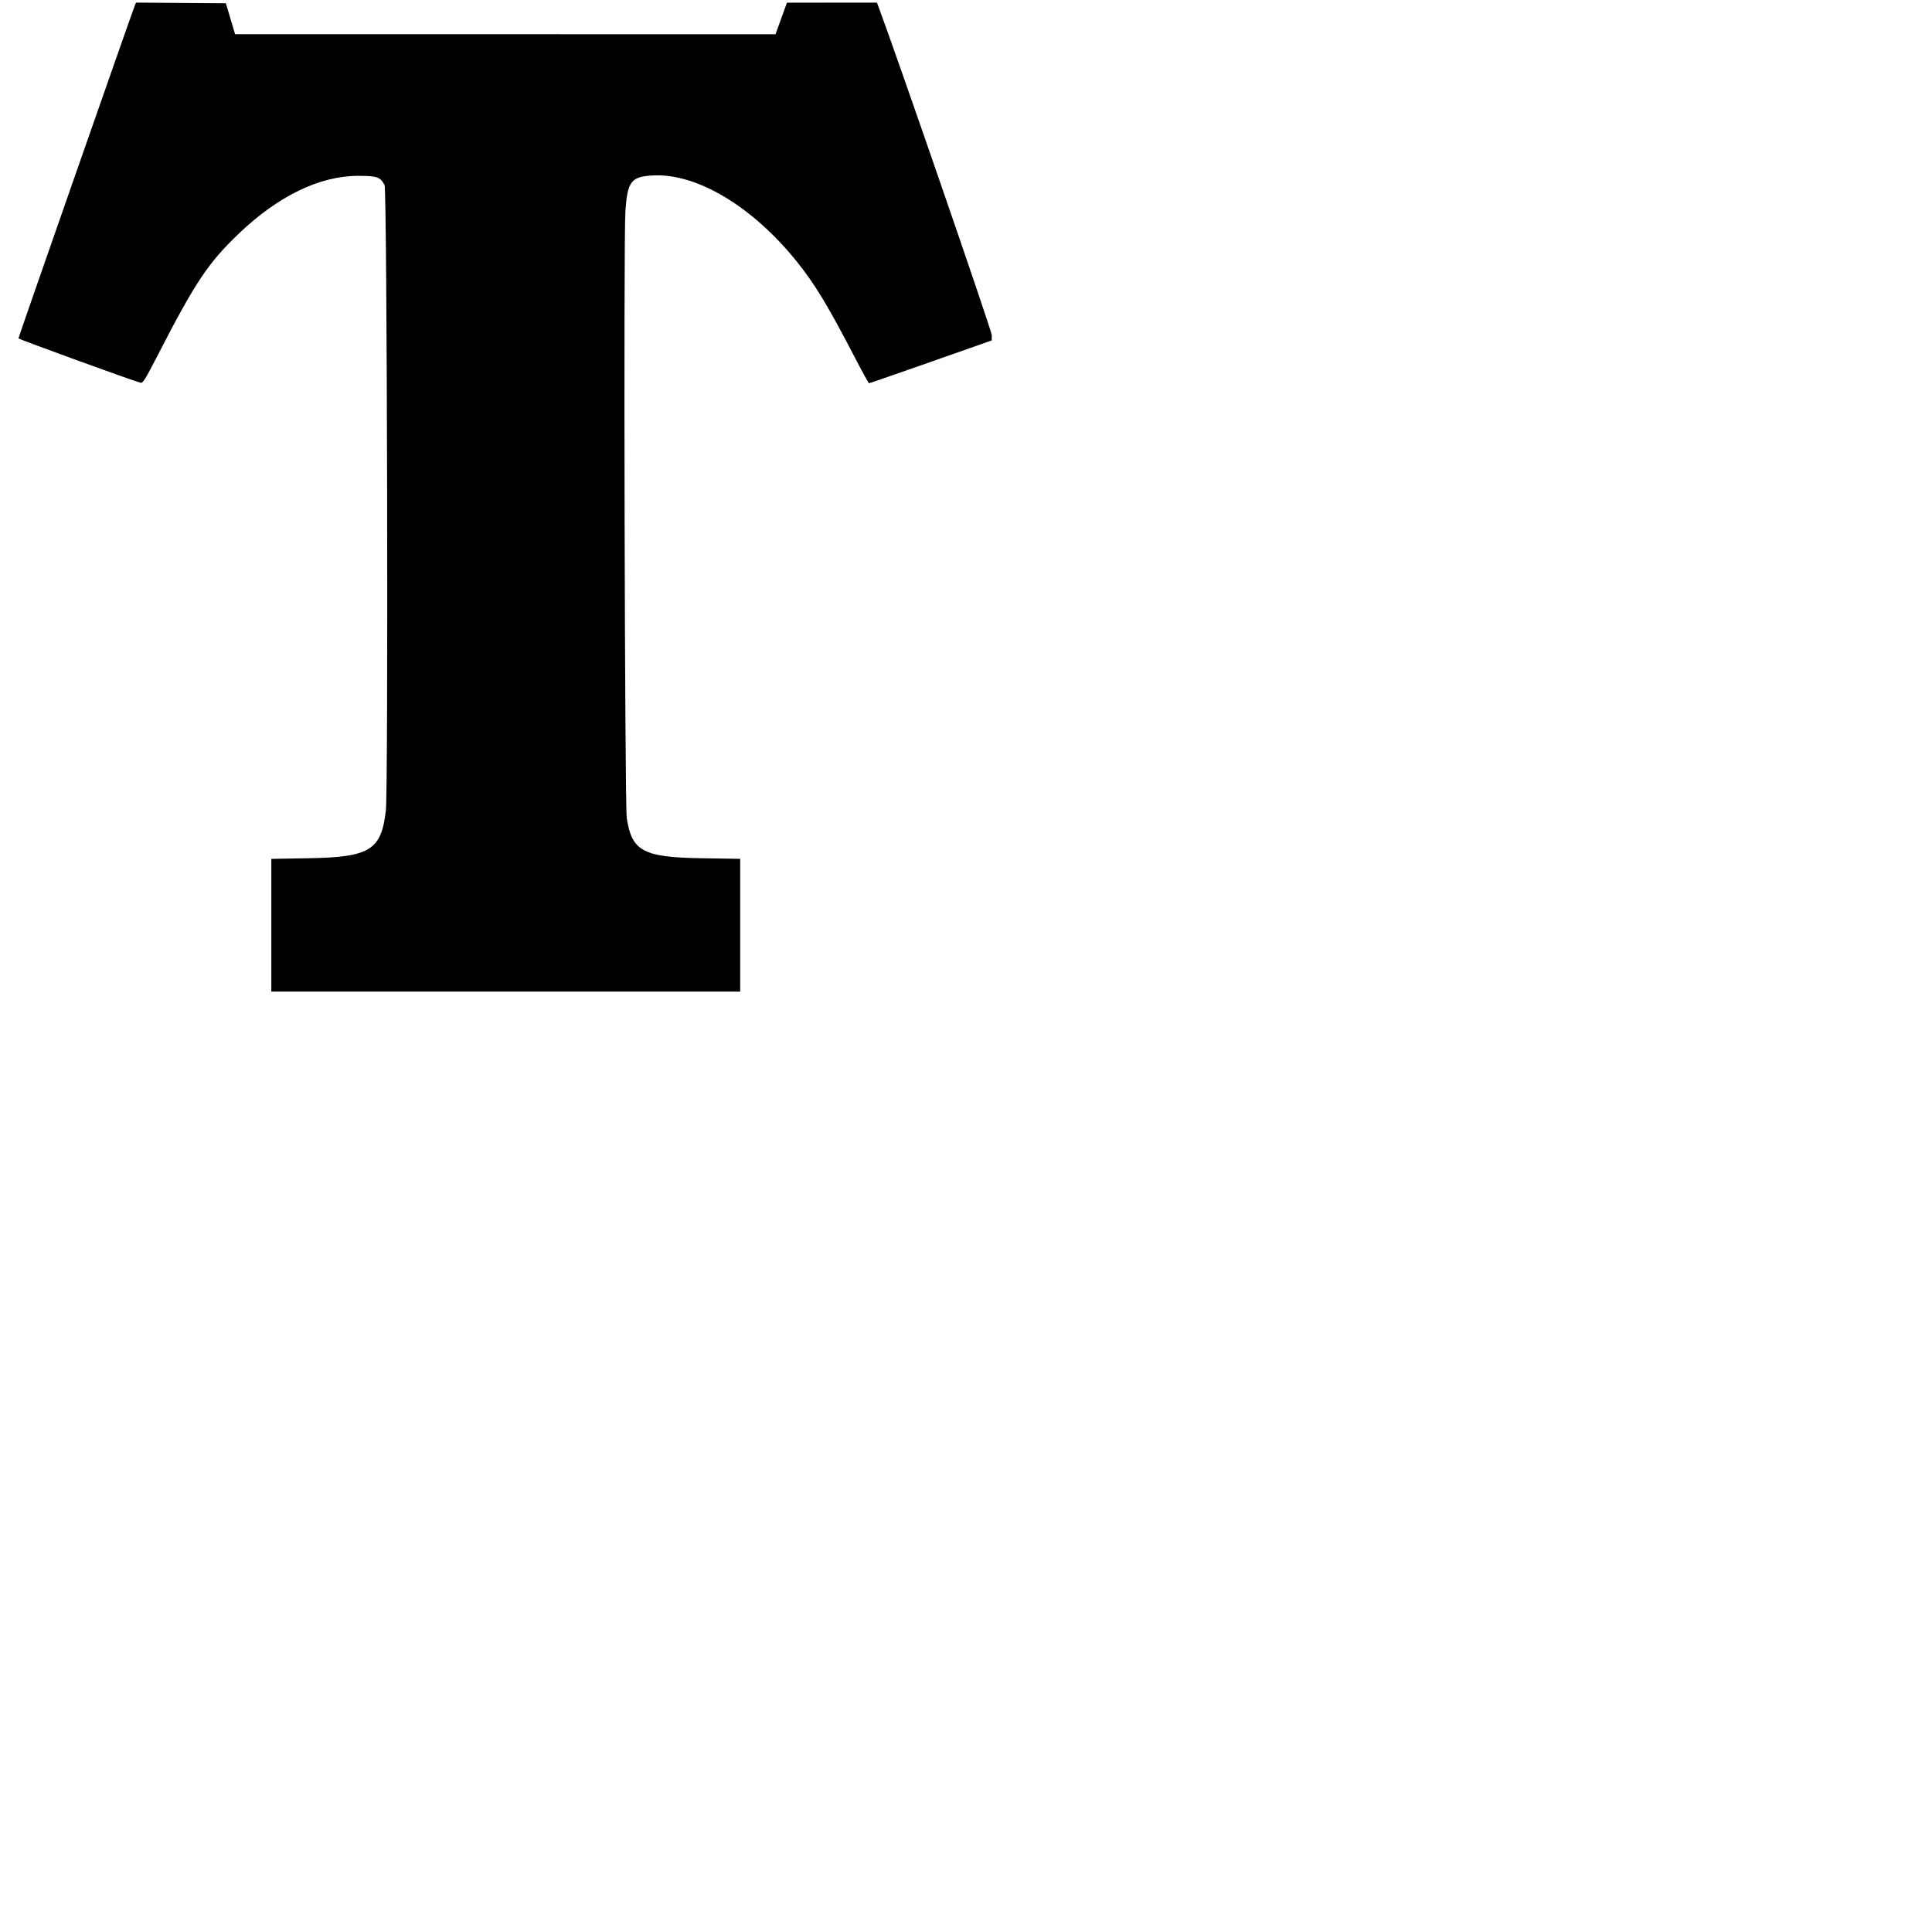
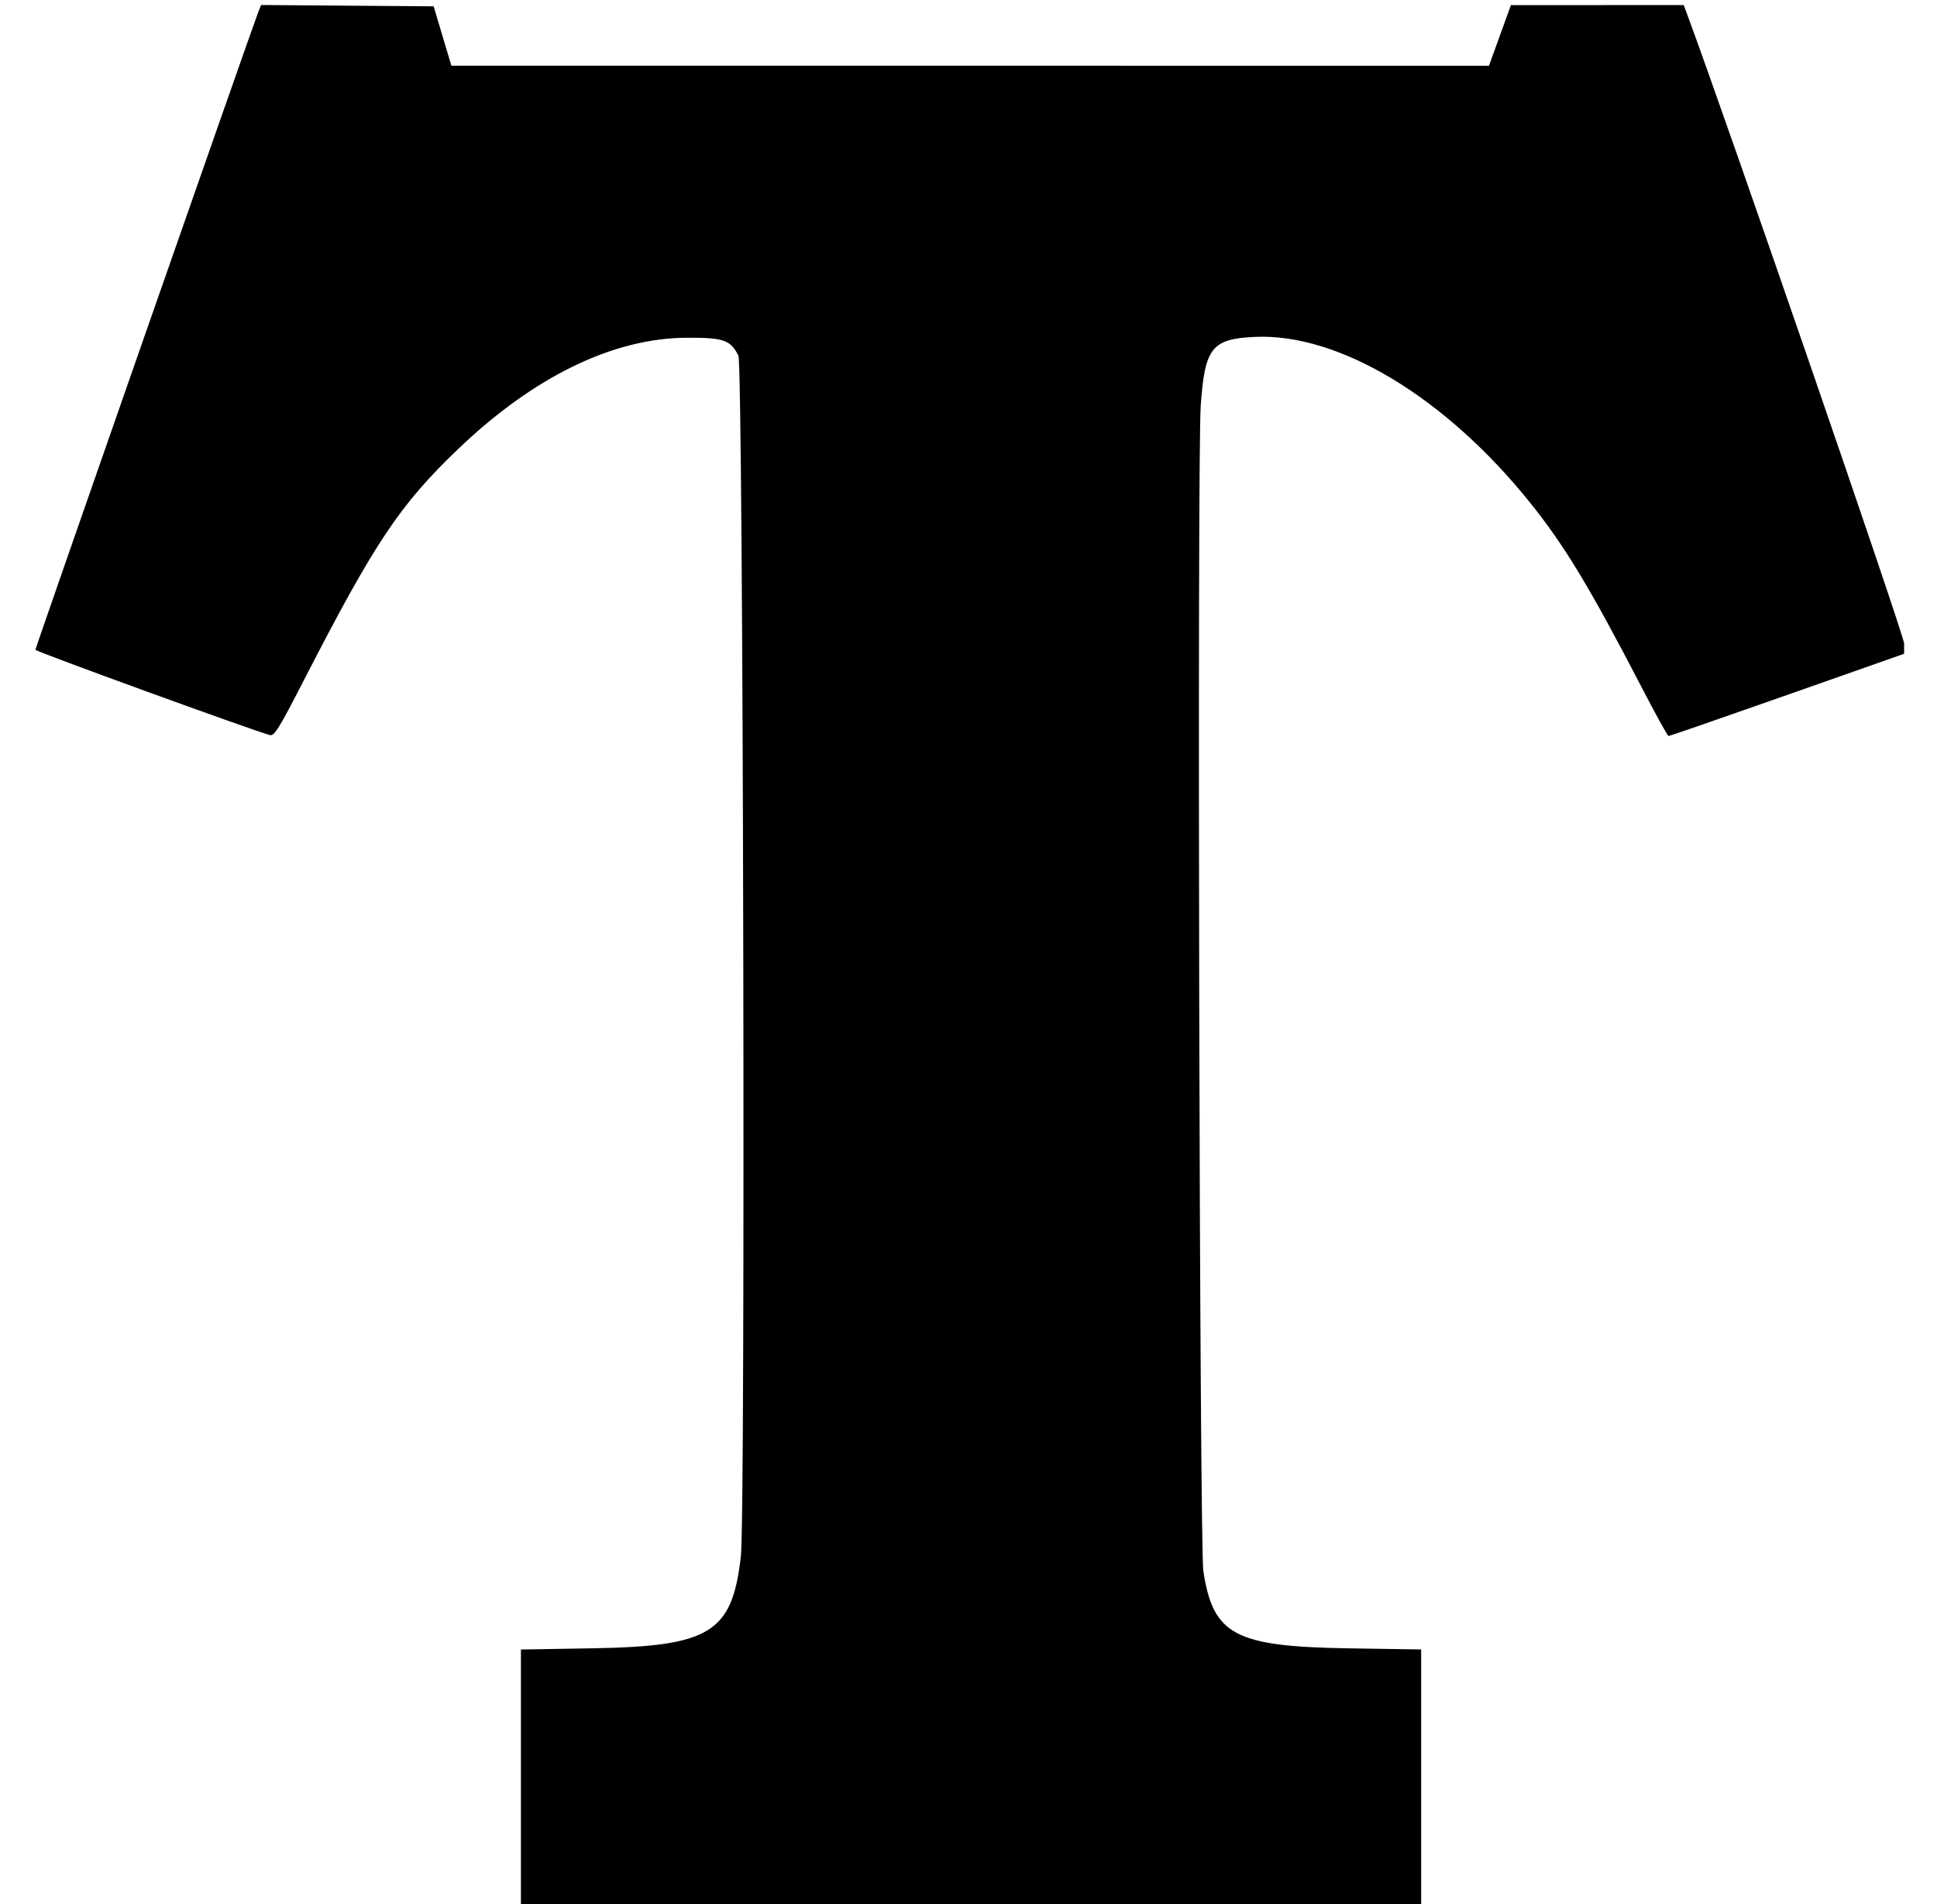
- <svg xmlns="http://www.w3.org/2000/svg" id="svg" version="1.1" width="766" height="756">
+ <svg xmlns="http://www.w3.org/2000/svg" id="svg" version="1.1" width="400" height="393">
  <g id="svgg">
    <path id="path0" d="M53.343 2.474 C 52.195 5.352,7.311 133.757,7.311 134.162 C 7.311 134.506,52.352 150.886,55.725 151.768 C 56.653 152.011,57.533 150.592,62.784 140.383 C 77.402 111.965,82.527 104.283,94.551 92.764 C 110.200 77.771,126.614 69.782,141.867 69.734 C 149.472 69.711,150.810 70.174,152.480 73.415 C 153.492 75.377,153.981 312.534,152.992 321.307 C 151.209 337.119,146.705 339.912,122.324 340.326 L 107.572 340.577 107.572 366.894 L 107.572 393.211 200.522 393.211 L 293.473 393.211 293.473 366.888 L 293.473 340.565 278.460 340.331 C 254.985 339.965,250.504 337.579,248.497 324.379 C 247.702 319.153,247.199 94.614,247.957 83.752 C 248.791 71.814,250.222 69.987,259.066 69.561 C 276.400 68.726,298.415 81.951,315.908 103.708 C 323.063 112.606,328.350 121.349,339.005 141.906 C 341.871 147.435,344.371 151.964,344.562 151.971 C 344.753 151.978,355.776 148.160,369.059 143.486 L 393.209 134.987 393.210 132.868 C 393.211 131.219,356.387 24.429,348.519 3.264 L 347.694 1.044 329.852 1.051 L 312.010 1.058 309.744 7.318 L 307.478 13.577 200.345 13.572 L 93.211 13.567 91.381 7.436 L 89.551 1.305 71.734 1.168 L 53.918 1.031 53.343 2.474 " stroke="none" fill="#000000" fill-rule="evenodd" />
  </g>
</svg>
